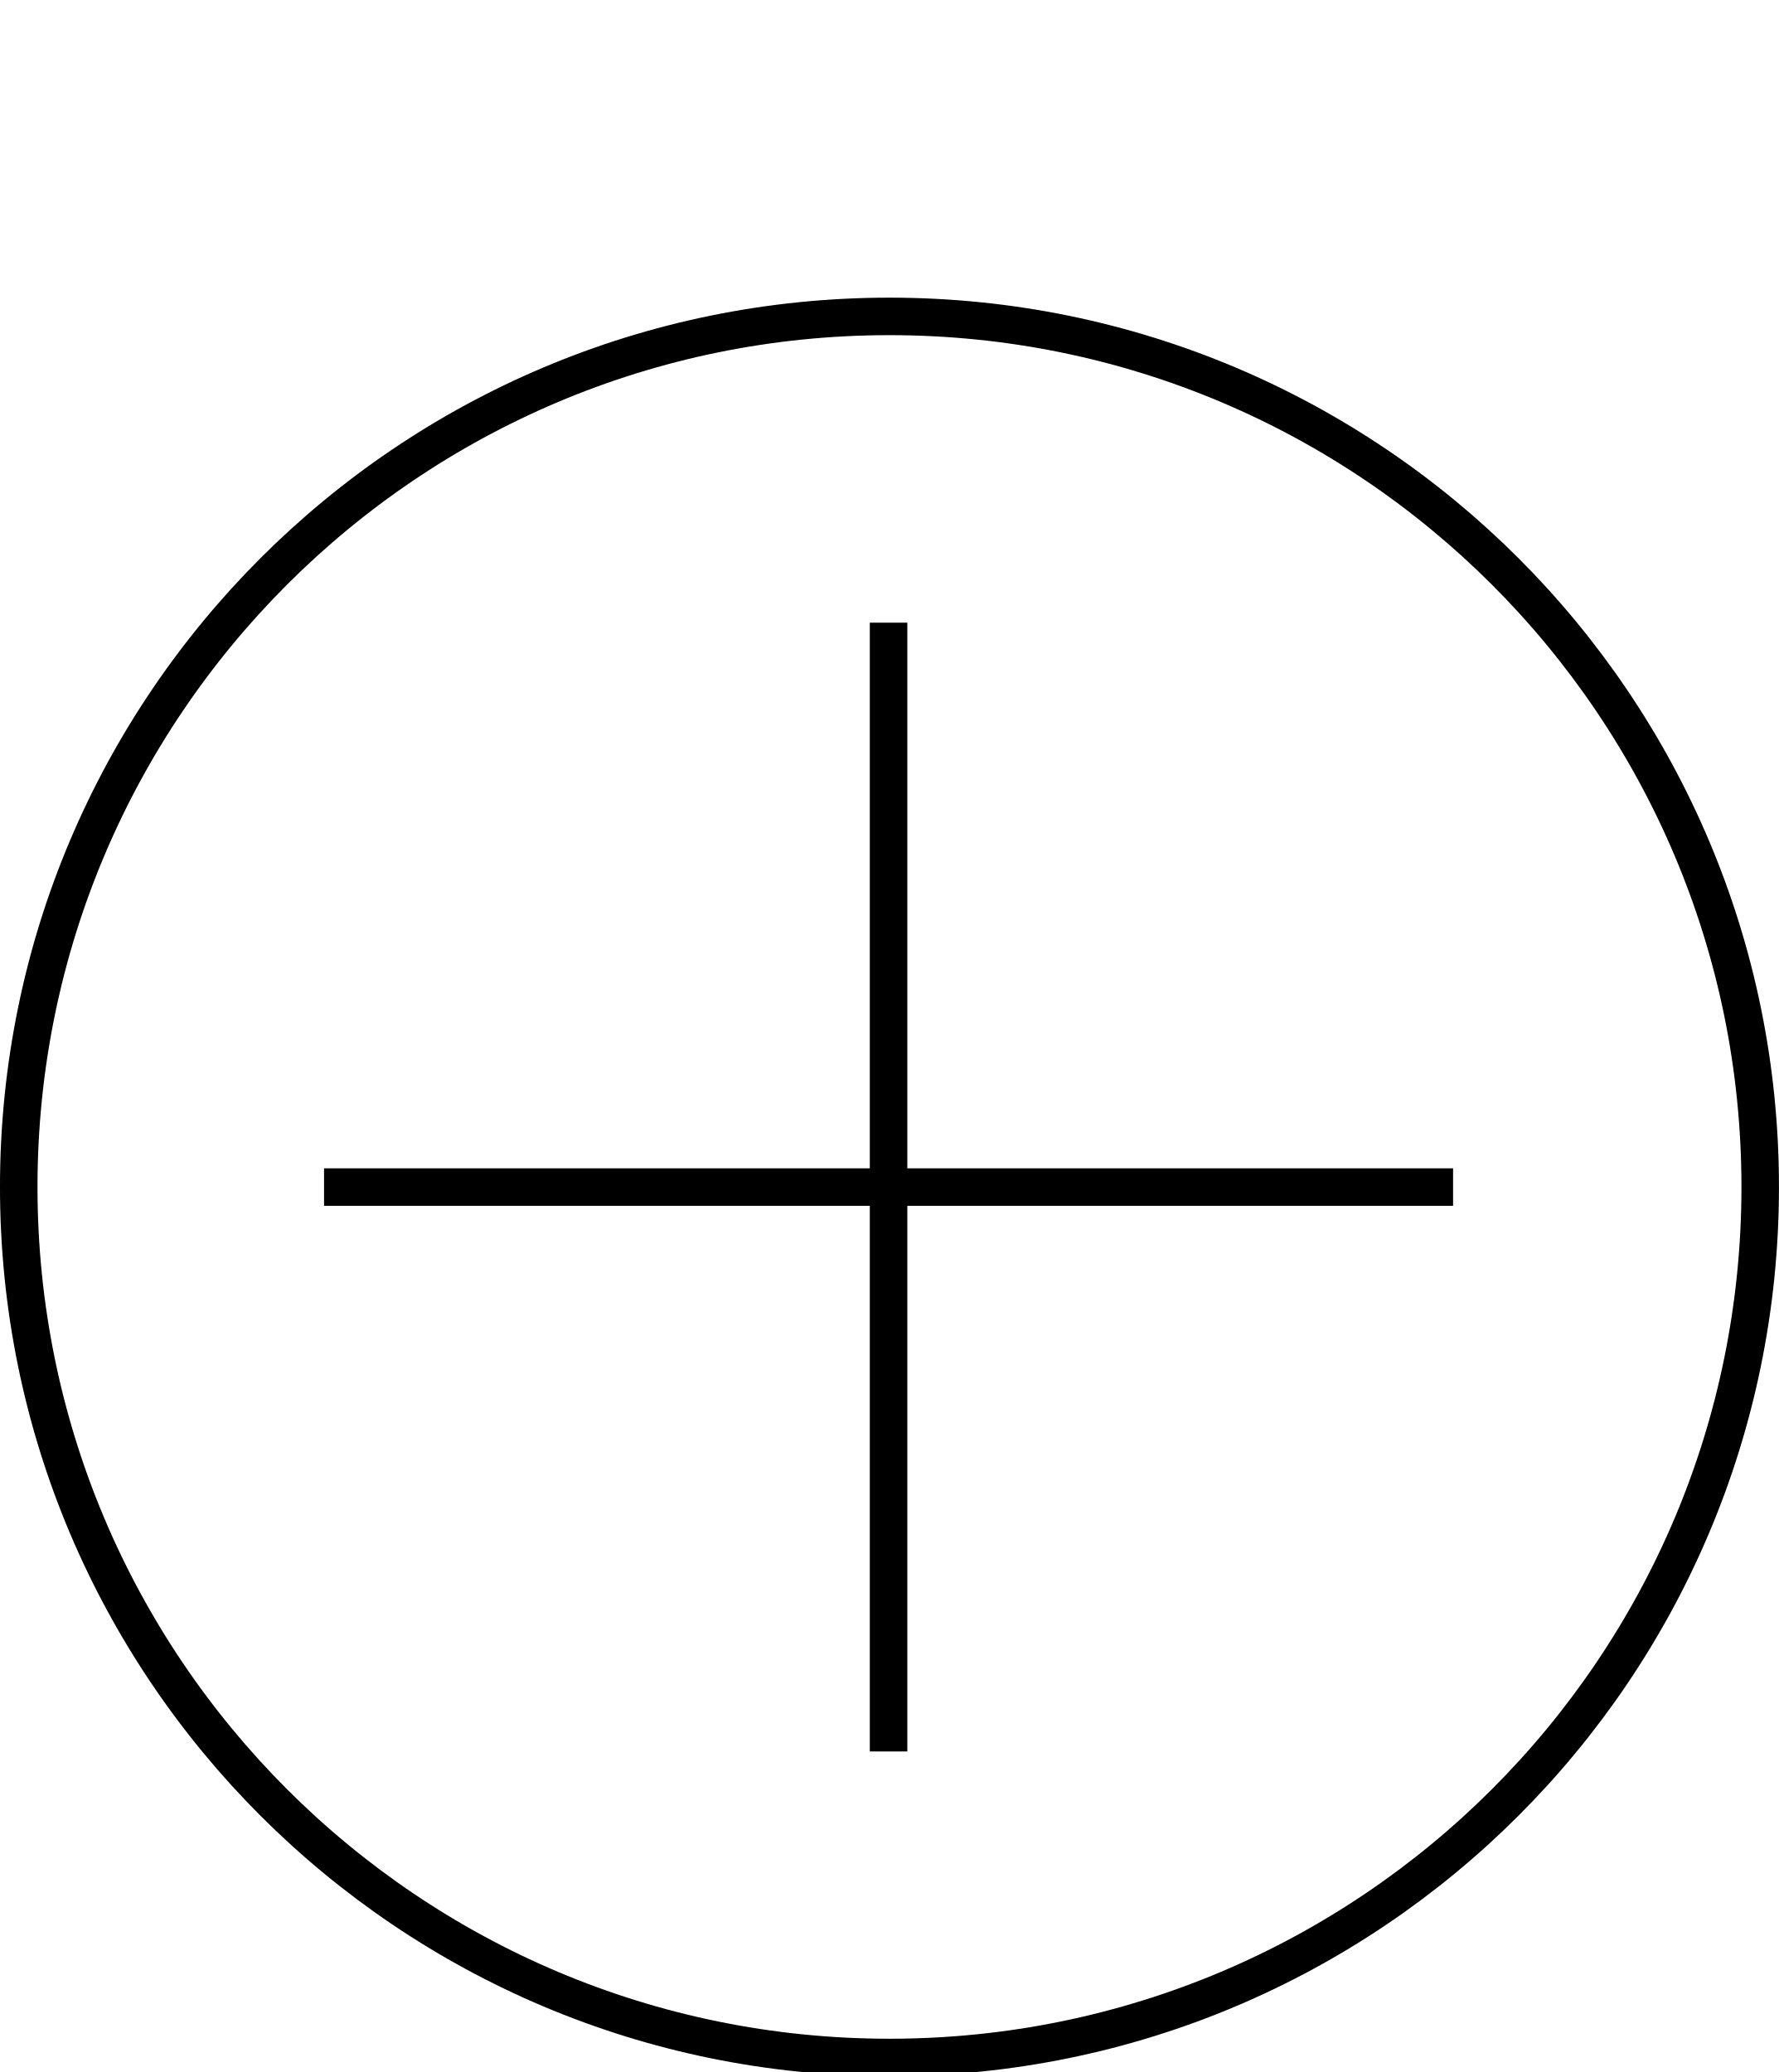
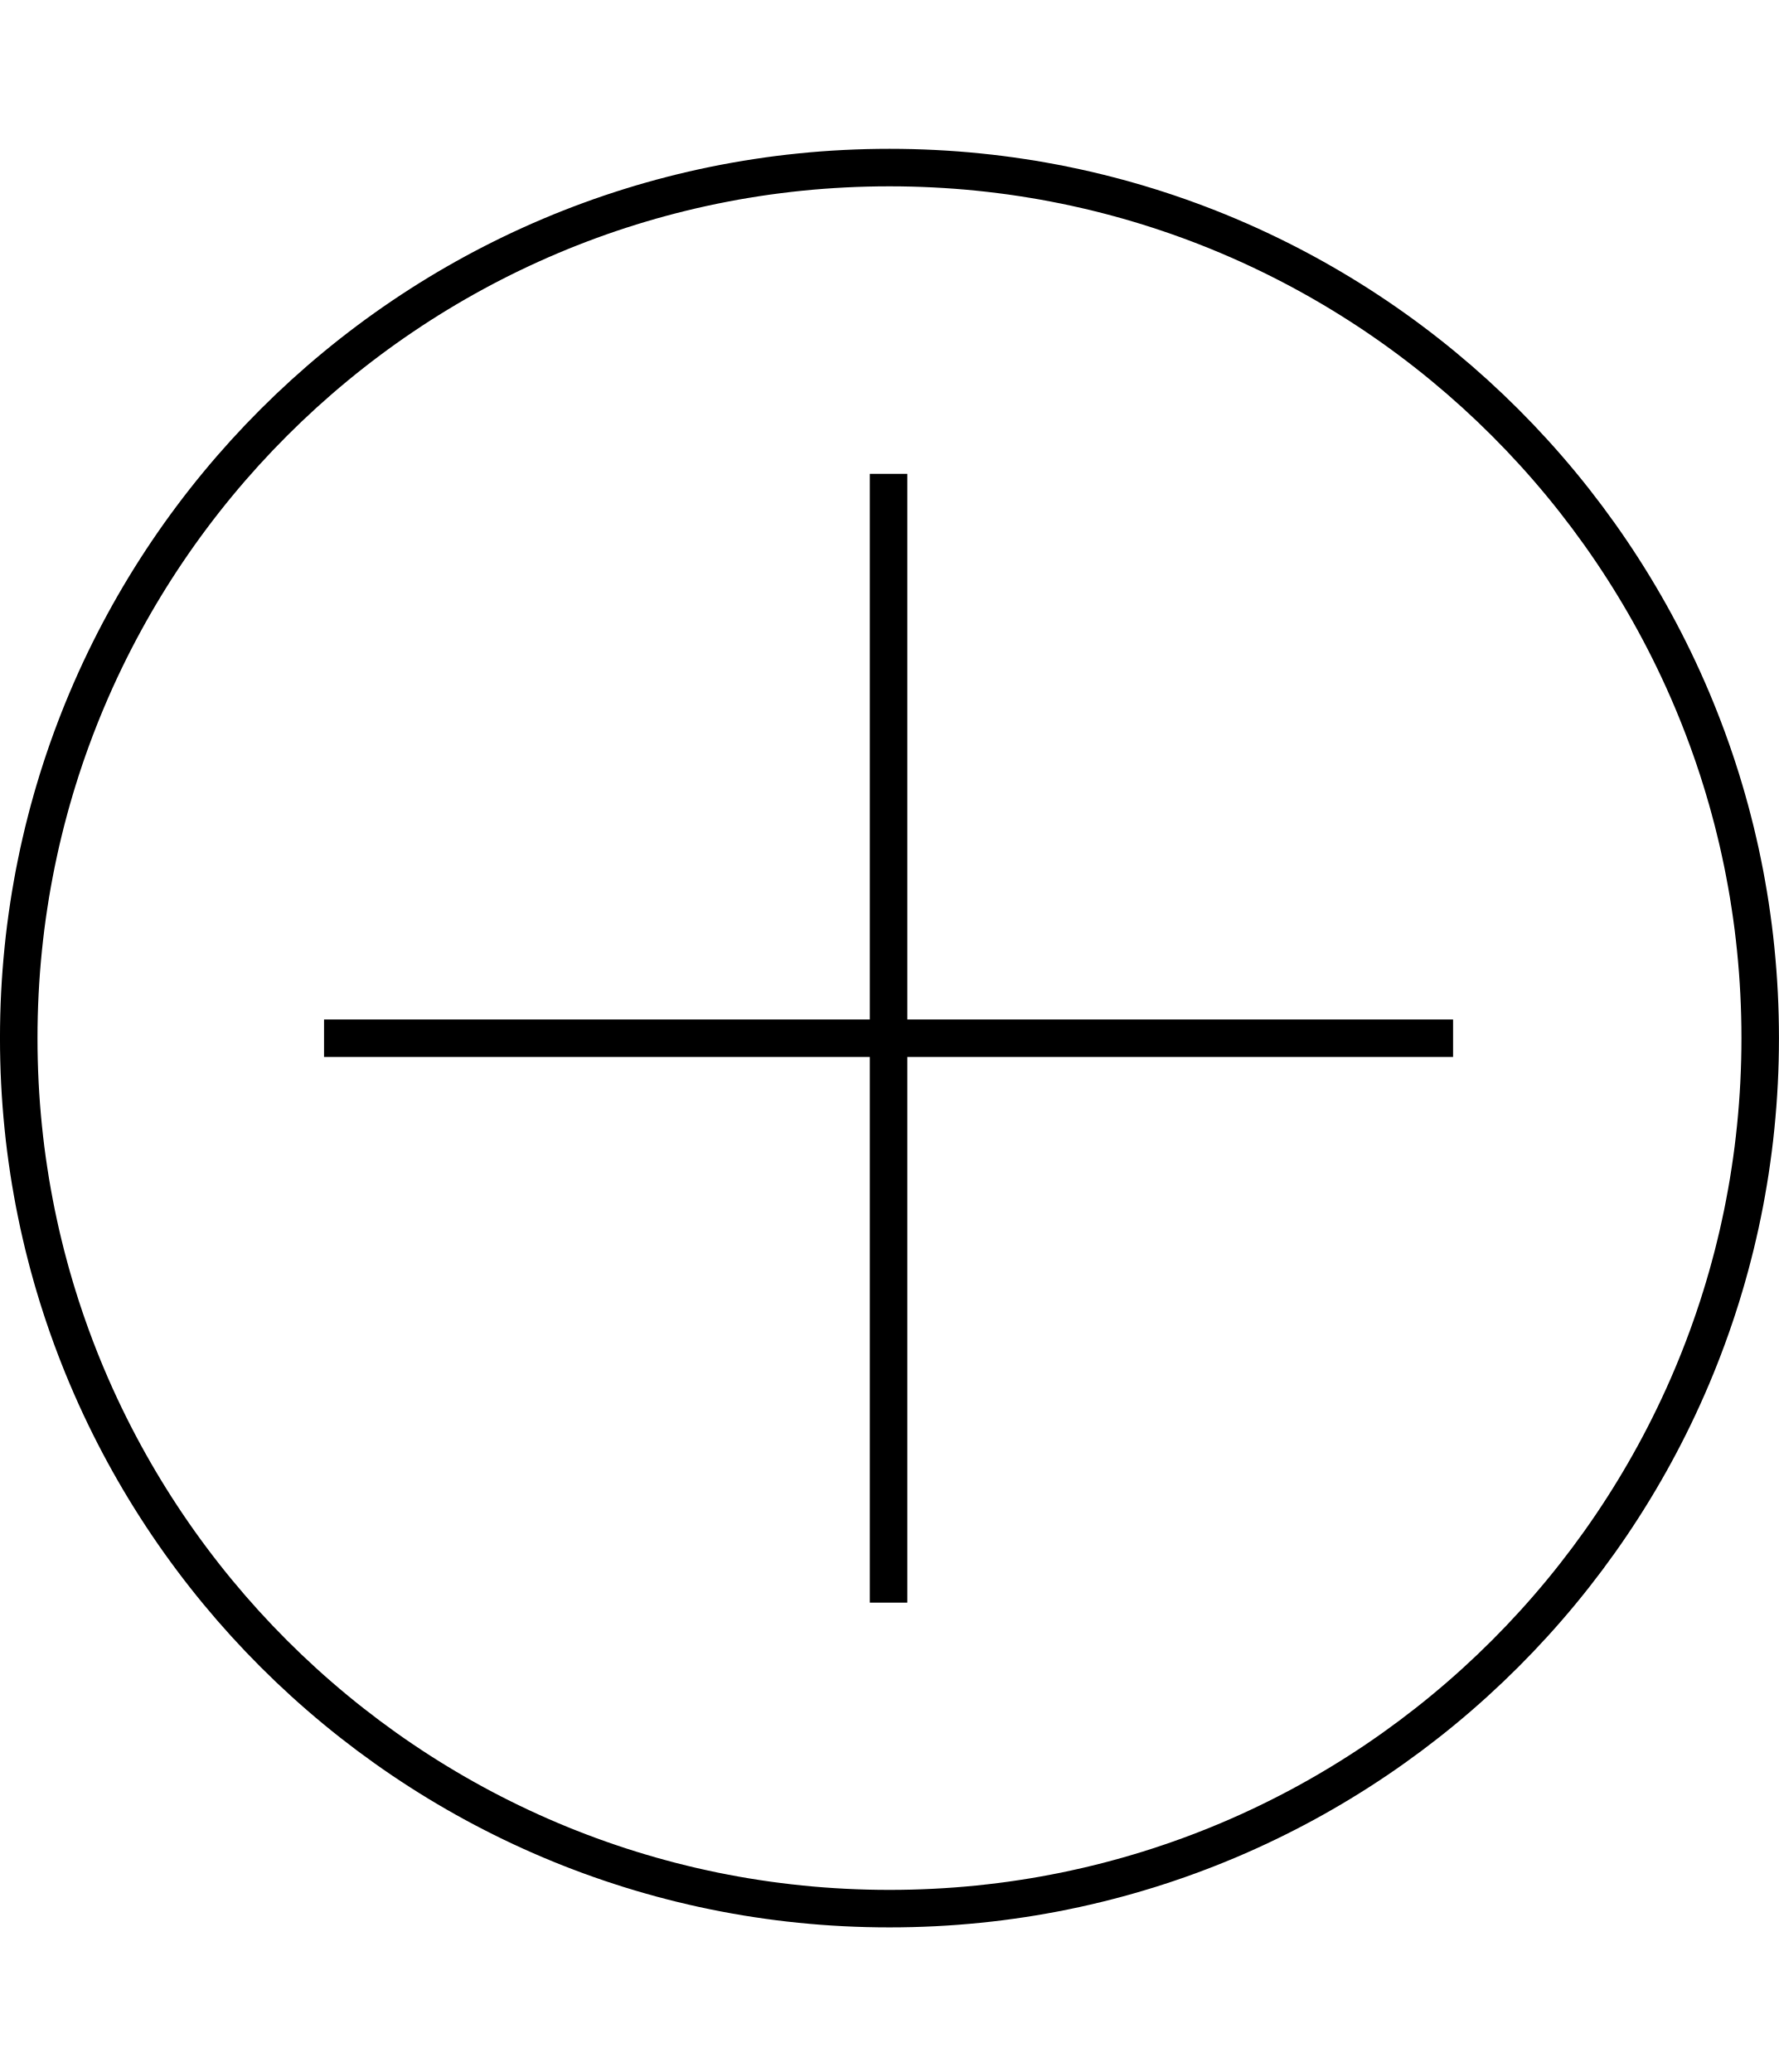
<svg xmlns="http://www.w3.org/2000/svg" width="94.855mm" height="110.505mm" viewBox="0 0 94.855 110.505" version="1.1" id="svg5">
  <defs id="defs2">
    </defs>
-   <g id="layer1" transform="translate(-53.80474,-71.19821)">
-     <path style="fill:none;stroke:#000000;stroke-width:2;stroke-linecap:butt;stroke-linejoin:miter;stroke-miterlimit:4;stroke-dasharray:none;stroke-dashoffset:0;stroke-opacity:1" d="M 71.083,134.508 H 131.284" id="path1153" />
-     <path style="fill:none;stroke:#000000;stroke-width:2;stroke-linecap:butt;stroke-linejoin:miter;stroke-miterlimit:4;stroke-dasharray:none;stroke-dashoffset:0;stroke-opacity:1" d="m 101.184,104.407 v 60.201" id="path1153-7" />
-     <circle style="fill:none;fill-opacity:1;stroke:#000000;stroke-width:2;stroke-dasharray:none" id="path351" cx="101.232" cy="134.501" r="46.428" />
+   <g id="layer1" transform="translate(-53.80474,-87.07312)">
+     <path style="fill:none;stroke:#000000;stroke-width:2;stroke-linecap:butt;stroke-linejoin:miter;stroke-miterlimit:4;stroke-dasharray:none;stroke-dashoffset:0;stroke-opacity:1" d="M 71.083,142.445 H 131.284" id="path1153" />
+     <path style="fill:none;stroke:#000000;stroke-width:2;stroke-linecap:butt;stroke-linejoin:miter;stroke-miterlimit:4;stroke-dasharray:none;stroke-dashoffset:0;stroke-opacity:1" d="m 101.184,112.345 v 60.201" id="path1153-7" />
+     <circle style="fill:none;fill-opacity:1;stroke:#000000;stroke-width:2;stroke-dasharray:none" id="path351" cx="101.232" cy="142.438" r="46.428" />
  </g>
</svg>
